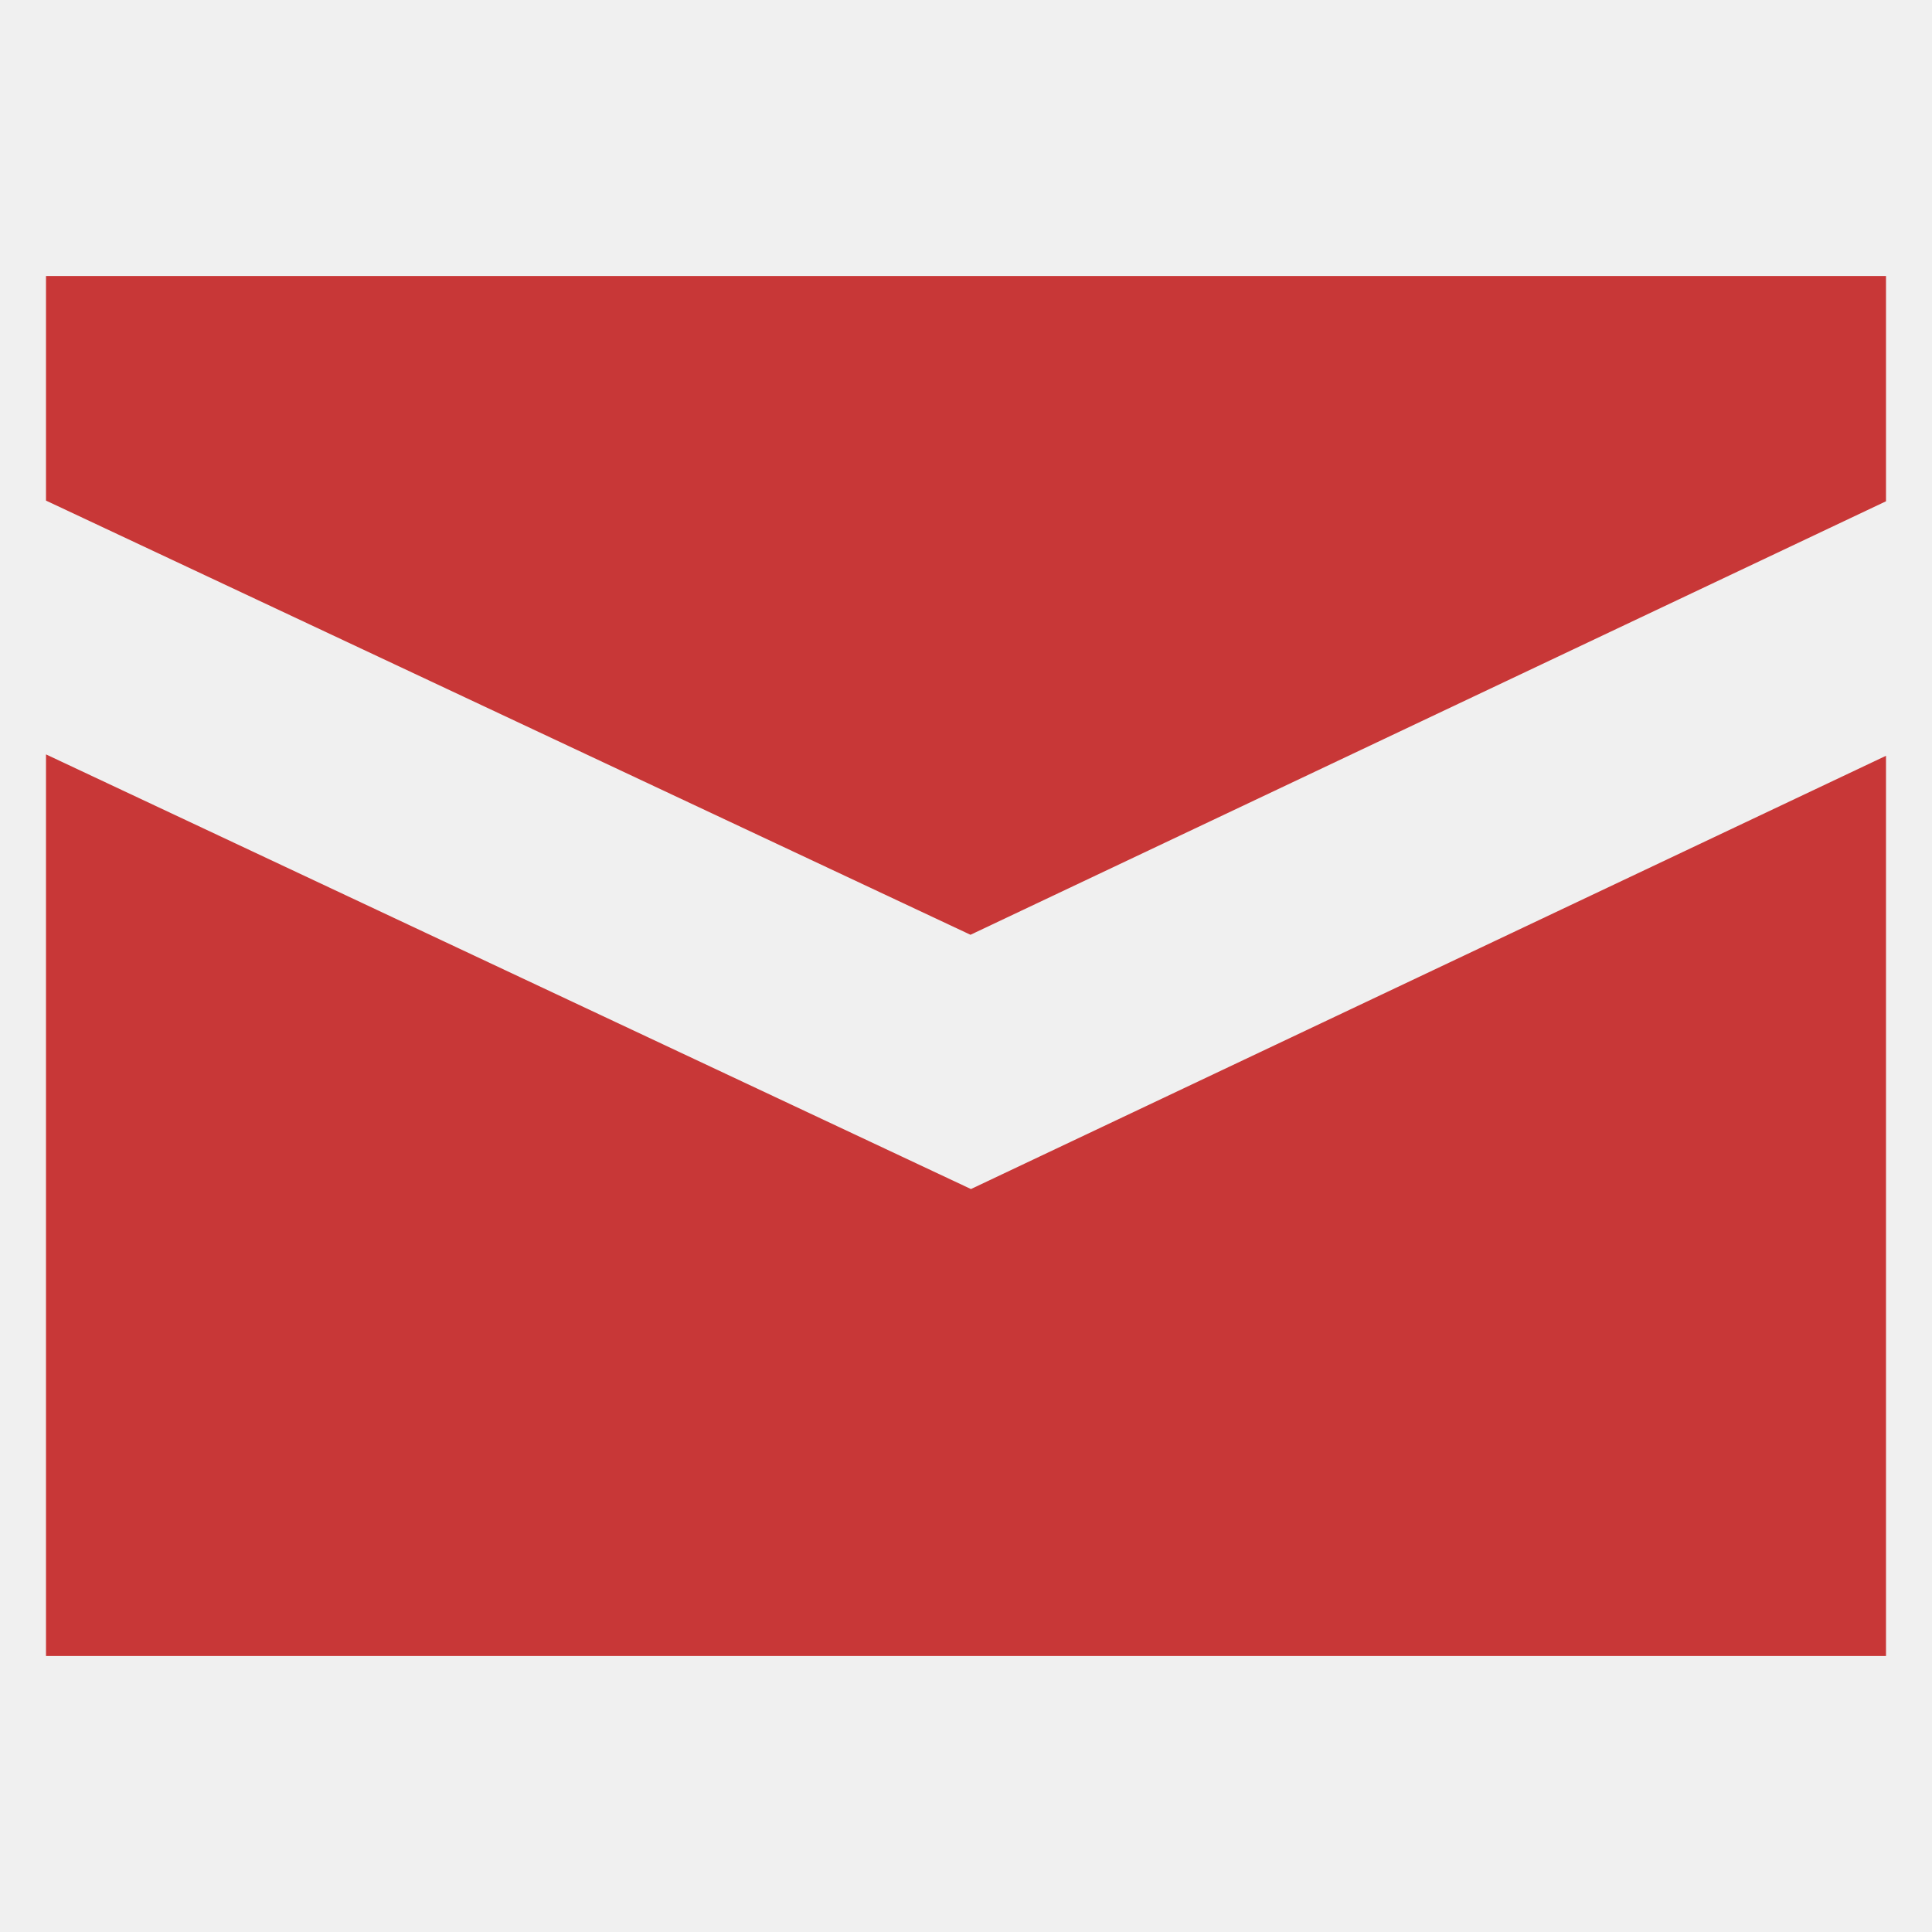
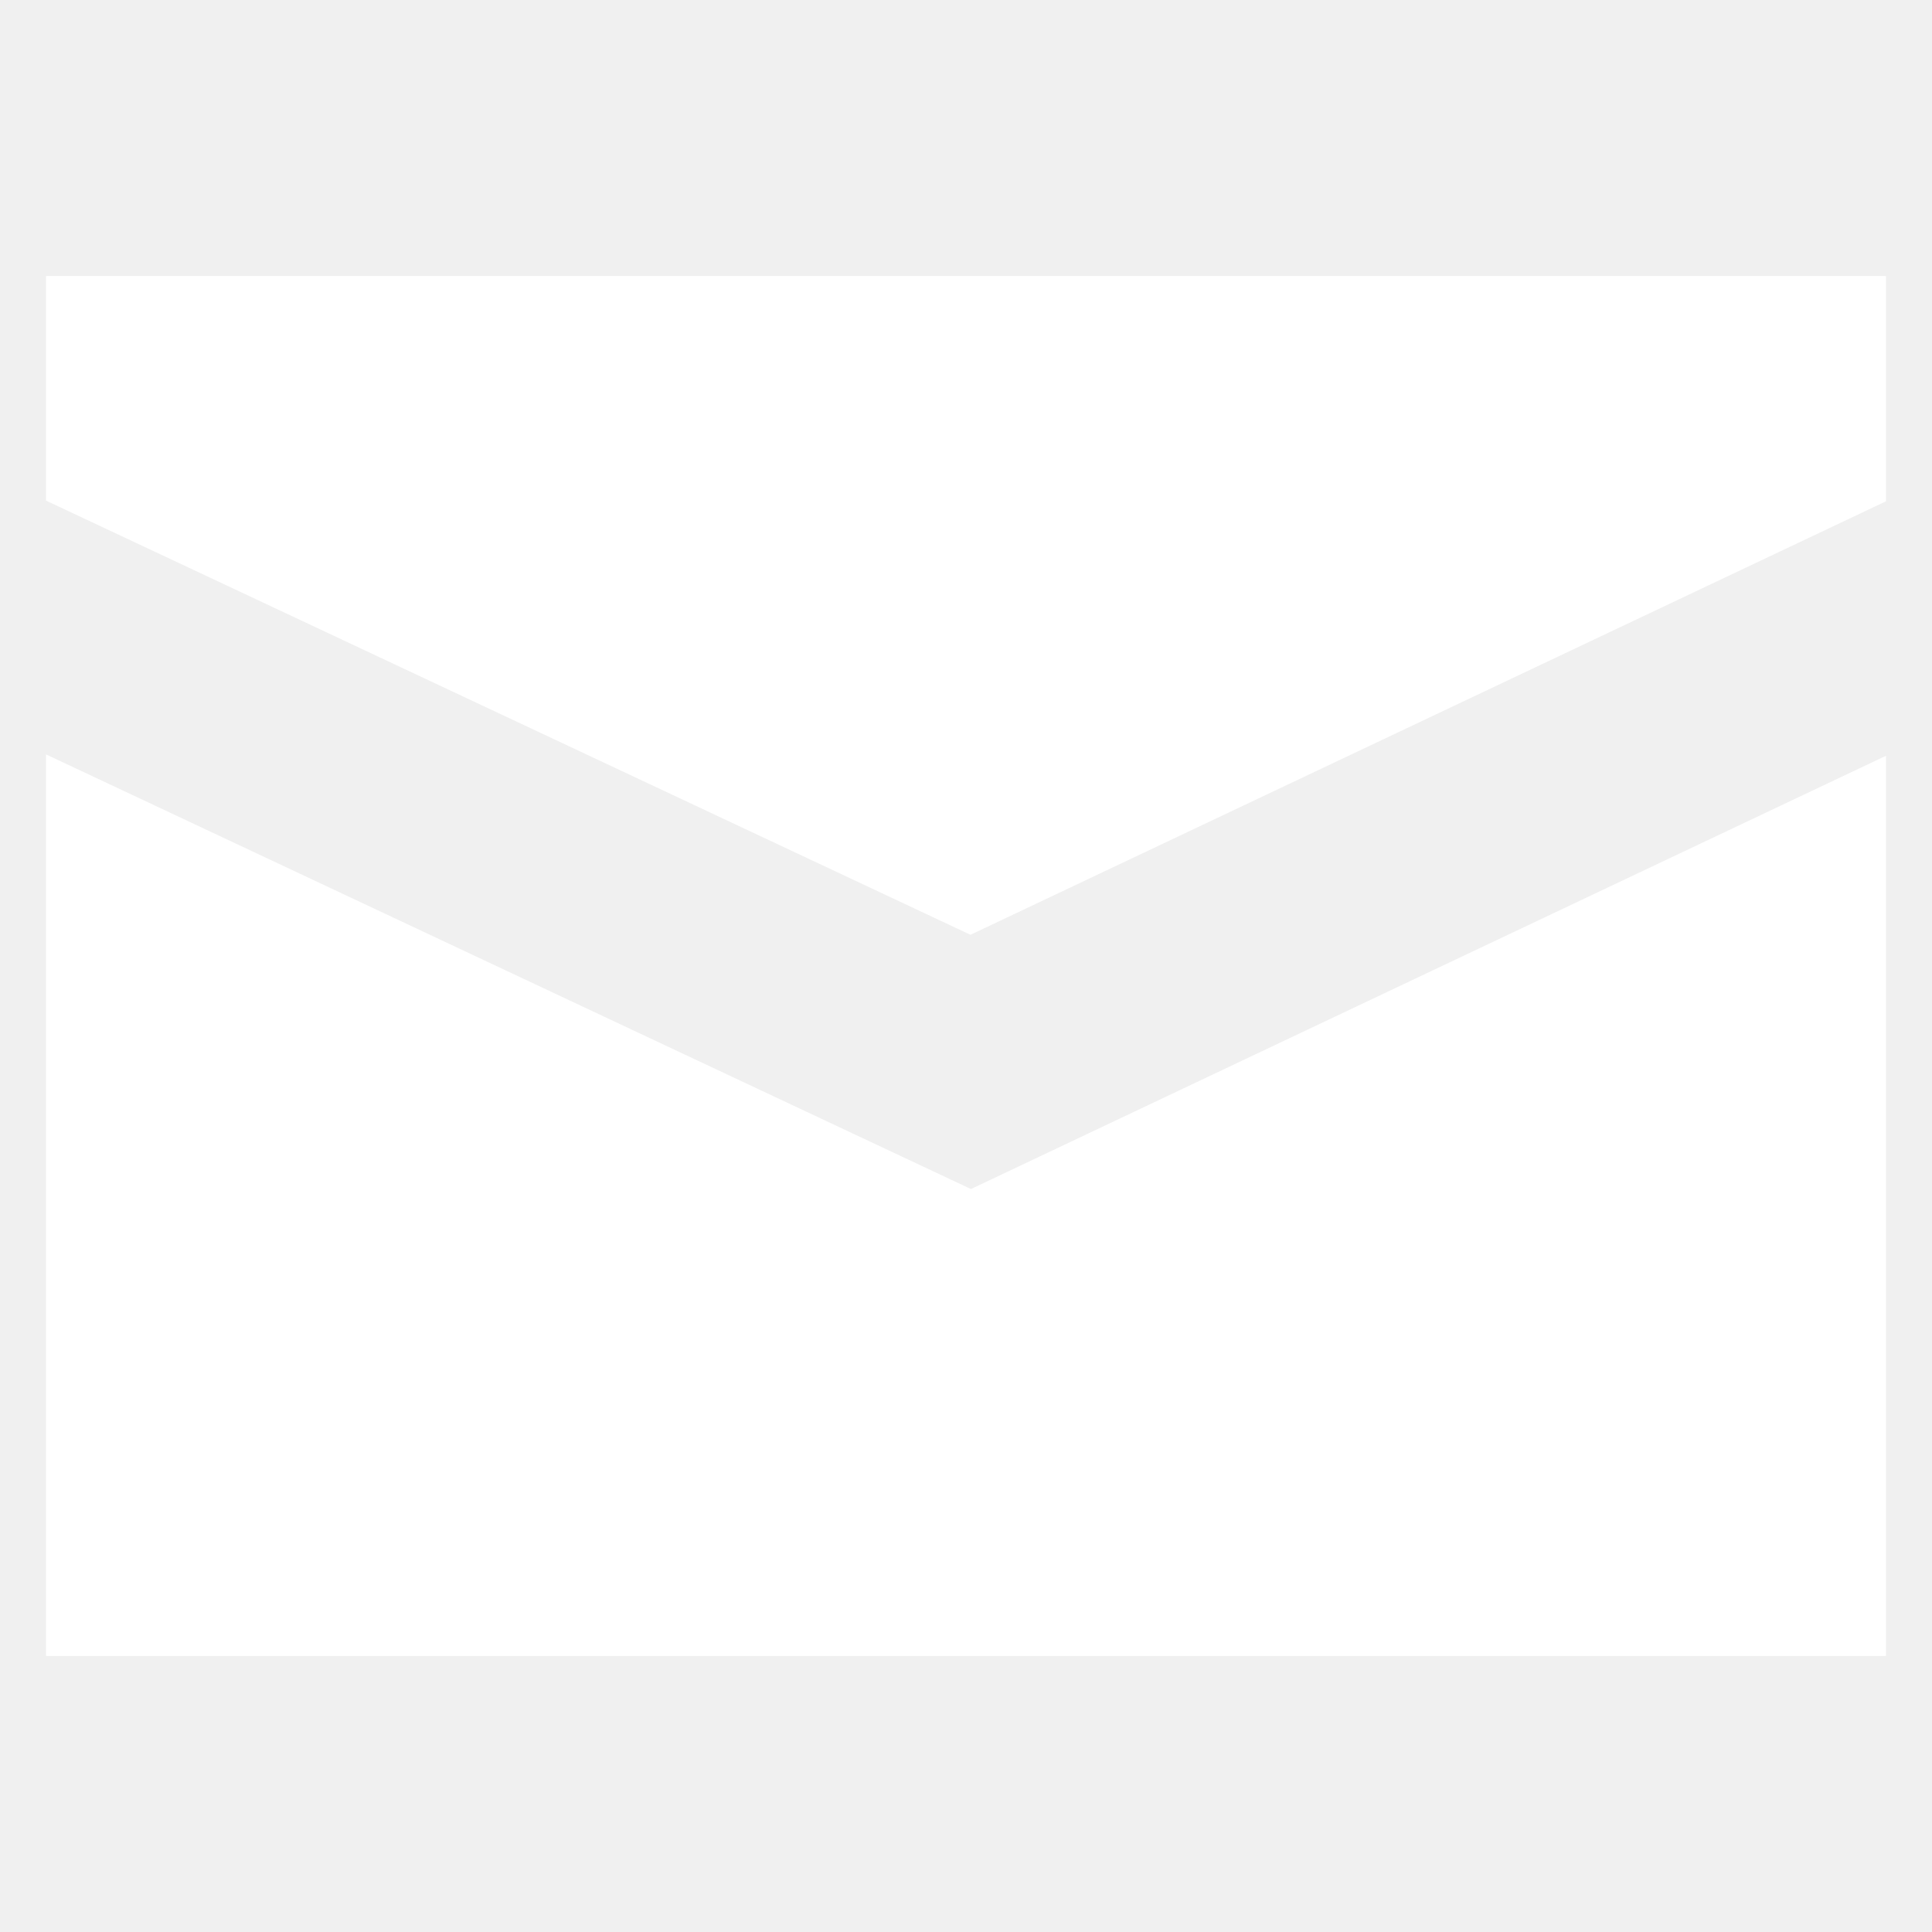
<svg xmlns="http://www.w3.org/2000/svg" width="105" height="105" id="svg2" version="1.1" viewBox="0 0 105 105">
  <defs id="defs4" />
  <g id="layer1" transform="translate(0,-947.3623)">
-     <g id="g14128-8" transform="matrix(3.125,0,0,3.125,2.500003,962.3623)" style="fill:#c83737;fill-opacity:1">
-       <g id="Layer_1-4-6" style="fill:#c83737;fill-opacity:1" />
-       <g id="mail-1" style="fill:#c83737;fill-opacity:1">
-         <g id="g14116-0" style="fill:#c83737;fill-opacity:1">
-           <polygon id="polygon14118-1" points="0,0 0,3.906 16.078,11.457 32,3.918 32,0 " style="fill:#c83737;fill-opacity:1" />
-           <polygon id="polygon14120-8" points="32,24 32,8.344 16.086,15.879 0,8.32 0,24 " style="fill:#c83737;fill-opacity:1" />
+     <g id="g14128-8" transform="matrix(3.125,0,0,3.125,2.500003,962.3623)" style="fill:#ffffff;fill-opacity:1">
+       <g id="Layer_1-4-6" style="fill:#ffffff;fill-opacity:1" />
+       <g id="mail-1" style="fill:#ffffff;fill-opacity:1">
+         <g id="g14116-0" style="fill:#ffffff;fill-opacity:1">
+           <polygon id="polygon14118-1" points="32,3.918 32,0 0,0 0,3.906 16.078,11.457 " style="fill:#ffffff;fill-opacity:1" />
+           <polygon id="polygon14120-8" points="0,8.32 0,24 32,24 32,8.344 16.086,15.879 " style="fill:#ffffff;fill-opacity:1" />
        </g>
      </g>
    </g>
    <g id="g26377-1" transform="matrix(1.602908,0,0,1.602908,14.52634,-1010.481)" style="fill:#c83737;fill-opacity:1">
      <path id="path2459-7" d="m -129.117,1033.947 5.697,0 0,62.387 -5.637,0 -0.059,-62.387 z" style="fill:#c83737;fill-opacity:1;fill-rule:evenodd;stroke:none" />
      <path id="path3239-9" d="m -98.534,1044.898 -5.781,6.039 -33.99,-1.759 0.185,-10.73 33.666,-0.704 5.919,7.153 z" style="fill:#c83737;fill-opacity:1;fill-rule:evenodd;stroke:none" />
    </g>
-     <path d="m 443.12,258.405 c 1.3,2.952 2.142,7.856 0.886,11.445 5.139,4.388 6.904,15.054 4.424,23.771 7.324,0.559 16.048,-0.269 21.68,1.979 -5.264,-0.677 -12.454,-2.004 -19.244,-1.542 -1.287,0.088 -3.193,-0.048 -3.1,1.761 7.861,0.618 15.671,1.289 22.126,3.303 -6.401,-1.045 -14.171,-2.638 -22.126,-2.86 -3.286,6.483 -9.897,9.67 -19.024,10.341 0.981,2.134 2.86,2.948 3.319,6.382 0.684,5.131 -1.071,12.645 0.661,16.065 0.831,1.639 2.186,1.682 3.099,3.083 -2.236,2.646 -7.779,-0.297 -8.409,-3.083 -1.081,-4.772 1.647,-12.171 -1.326,-15.405 0.21,5.204 -1.231,12.516 0.221,17.166 0.572,1.829 2.224,2.534 1.77,4.183 -10.391,1.056 -6.049,-13.449 -7.747,-22.01 -1.568,0.112 -0.879,2.348 -0.884,3.302 -0.044,8.36 1.711,19.827 -7.3,18.708 -0.263,-1.757 1.209,-2.355 1.77,-3.959 1.643,-4.704 -0.308,-11.713 0.446,-17.39 -3.439,2.592 0.361,11.645 -1.77,16.286 -1.228,2.671 -5.184,3.833 -8.186,2.641 0.391,-1.989 2.444,-1.668 3.316,-3.521 1.218,-2.583 0.009,-6.304 0.443,-10.123 -6.366,1.27 -11.303,-0.184 -13.72,-4.182 -1.081,-1.794 -1.349,-3.911 -2.656,-5.501 -1.3,-1.591 -3.378,-1.806 -3.98,-3.96 7.883,-1.898 8.186,8.113 15.266,8.361 2.171,0.079 3.3,-0.626 5.309,-1.099 0.562,-2.524 1.766,-4.407 3.54,-5.726 -8.81,-1.205 -16.086,-3.949 -19.469,-10.56 -8.009,0.394 -15.338,1.463 -22.126,3.079 6.161,-2.238 13.76,-3.04 21.906,-3.303 -0.48,-2.884 -4.688,-2.091 -7.3,-1.98 -4.854,0.216 -10.966,0.819 -14.824,1.543 5.593,-1.994 13.442,-1.746 21.02,-1.761 -2.318,-7.267 -1.514,-18.81 3.54,-23.109 -1.432,-3.61 -0.988,-9.514 0.884,-12.325 5.643,0.253 9.066,2.715 12.611,5.063 4.397,-1.25 9.02,-1.872 15.044,-1.541 2.533,0.139 5.169,1.279 7.077,1.099 1.872,-0.175 3.936,-2.277 5.753,-3.079 2.368,-1.046 4.371,-1.444 7.08,-1.542 z" id="Github__x28_alt_x29_" style="fill:#c83737;fill-opacity:1" />
-     <path d="m 459.963,394.392 c 0,12.27 -10.031,22.218 -22.411,22.218 -12.377,0 -22.41,-9.948 -22.41,-22.218 0,-12.277 10.033,-22.227 22.41,-22.227 12.38,0 22.411,9.95 22.411,22.227 z m -77.59,-22.227 c -12.377,0 -22.41,9.95 -22.41,22.227 0,12.27 10.033,22.218 22.41,22.218 12.377,0 22.41,-9.948 22.41,-22.218 0,-12.277 -10.033,-22.227 -22.41,-22.227 z" id="Flickr" style="fill:#c83737;fill-opacity:1" />
-     <path d="m 505.557,548.541 0,36.97 -21.433,0 0,-34.494 c 0,-8.666 -3.1,-14.579 -10.859,-14.579 -5.922,0 -9.447,3.986 -10.997,7.84 -0.566,1.379 -0.711,3.297 -0.711,5.227 l 0,36.007 -21.44,0 c 0,0 0.289,-58.422 0,-64.475 l 21.439,0 0,9.139 c -0.043,0.069 -0.1,0.142 -0.141,0.209 l 0.141,0 0,-0.209 c 2.848,-4.387 7.934,-10.653 19.32,-10.653 14.107,0 24.681,9.216 24.681,29.02 z m -87.868,-58.586 c -7.334,0 -12.132,4.811 -12.132,11.138 0,6.189 4.659,11.145 11.848,11.145 l 0.143,0 c 7.477,0 12.127,-4.955 12.127,-11.145 -0.141,-6.327 -4.65,-11.138 -11.986,-11.138 z m -10.859,95.555 21.432,0 0,-64.475 -21.432,0 0,64.475 z" id="LinkedIn" style="fill:#c83737;fill-opacity:1" />
+     <path d="m -146.776,542.791 c 1.3,2.952 2.142,7.856 0.886,11.445 5.139,4.388 6.904,15.054 4.424,23.771 7.324,0.559 16.048,-0.269 21.68,1.979 -5.264,-0.677 -12.454,-2.004 -19.244,-1.542 -1.287,0.088 -3.193,-0.048 -3.1,1.761 7.861,0.618 15.671,1.289 22.126,3.303 -6.401,-1.045 -14.171,-2.638 -22.126,-2.86 -3.286,6.483 -9.897,9.67 -19.024,10.341 0.981,2.134 2.86,2.948 3.319,6.382 0.684,5.131 -1.071,12.645 0.661,16.065 0.831,1.639 2.186,1.682 3.099,3.083 -2.236,2.646 -7.779,-0.297 -8.409,-3.083 -1.081,-4.772 1.647,-12.171 -1.326,-15.405 0.21,5.204 -1.231,12.516 0.221,17.166 0.572,1.829 2.224,2.534 1.77,4.183 -10.391,1.056 -6.049,-13.449 -7.747,-22.01 -1.568,0.112 -0.879,2.348 -0.884,3.302 -0.044,8.36 1.711,19.827 -7.3,18.708 -0.263,-1.757 1.209,-2.355 1.77,-3.959 1.643,-4.704 -0.308,-11.713 0.446,-17.39 -3.439,2.592 0.361,11.645 -1.77,16.286 -1.228,2.671 -5.184,3.833 -8.186,2.641 0.391,-1.989 2.444,-1.668 3.316,-3.521 1.218,-2.583 0.009,-6.304 0.443,-10.123 -6.366,1.27 -11.303,-0.184 -13.72,-4.182 -1.081,-1.794 -1.349,-3.911 -2.656,-5.501 -1.3,-1.591 -3.378,-1.806 -3.98,-3.96 7.883,-1.898 8.186,8.113 15.266,8.361 2.171,0.079 3.3,-0.626 5.309,-1.099 0.562,-2.524 1.766,-4.407 3.54,-5.726 -8.81,-1.205 -16.086,-3.949 -19.469,-10.56 -8.009,0.394 -15.338,1.463 -22.126,3.079 6.161,-2.238 13.76,-3.04 21.906,-3.303 -0.48,-2.884 -4.688,-2.091 -7.3,-1.98 -4.854,0.216 -10.966,0.819 -14.824,1.543 5.593,-1.994 13.442,-1.746 21.02,-1.761 -2.318,-7.267 -1.514,-18.81 3.54,-23.109 -1.432,-3.61 -0.988,-9.514 0.884,-12.325 5.643,0.253 9.066,2.715 12.611,5.063 4.397,-1.25 9.02,-1.872 15.044,-1.541 2.533,0.139 5.169,1.279 7.077,1.099 1.872,-0.175 3.936,-2.277 5.753,-3.079 2.368,-1.046 4.371,-1.444 7.08,-1.542 z" id="Github__x28_alt_x29_" style="fill:#c83737;fill-opacity:1" />
+     <path d="m 578.322,541.777 c 0,12.27 -10.031,22.218 -22.411,22.218 -12.377,0 -22.41,-9.948 -22.41,-22.218 0,-12.277 10.033,-22.227 22.41,-22.227 12.38,0 22.411,9.95 22.411,22.227 z m -77.59,-22.227 c -12.377,0 -22.41,9.95 -22.41,22.227 0,12.27 10.033,22.218 22.41,22.218 12.377,0 22.41,-9.948 22.41,-22.218 0,-12.277 -10.033,-22.227 -22.41,-22.227 z" id="Flickr" style="fill:#ffffff;fill-opacity:1" />
+     <path d="m 460.106,723.994 0,36.97 -21.433,0 0,-34.494 c 0,-8.666 -3.1,-14.579 -10.859,-14.579 -5.922,0 -9.447,3.986 -10.997,7.84 -0.566,1.379 -0.711,3.297 -0.711,5.227 l 0,36.007 -21.44,0 c 0,0 0.289,-58.422 0,-64.475 l 21.439,0 0,9.139 c -0.043,0.069 -0.1,0.142 -0.141,0.209 l 0.141,0 0,-0.209 c 2.848,-4.387 7.934,-10.653 19.32,-10.653 14.107,0 24.681,9.216 24.681,29.02 z M 372.238,665.409 c -7.334,0 -12.132,4.811 -12.132,11.138 0,6.189 4.659,11.145 11.848,11.145 l 0.143,0 c 7.477,0 12.127,-4.955 12.127,-11.145 -0.141,-6.327 -4.65,-11.138 -11.986,-11.138 z m -10.859,95.555 21.432,0 0,-64.475 -21.432,0 0,64.475 z" id="LinkedIn" style="fill:#ffffff;fill-opacity:1" />
  </g>
</svg>
